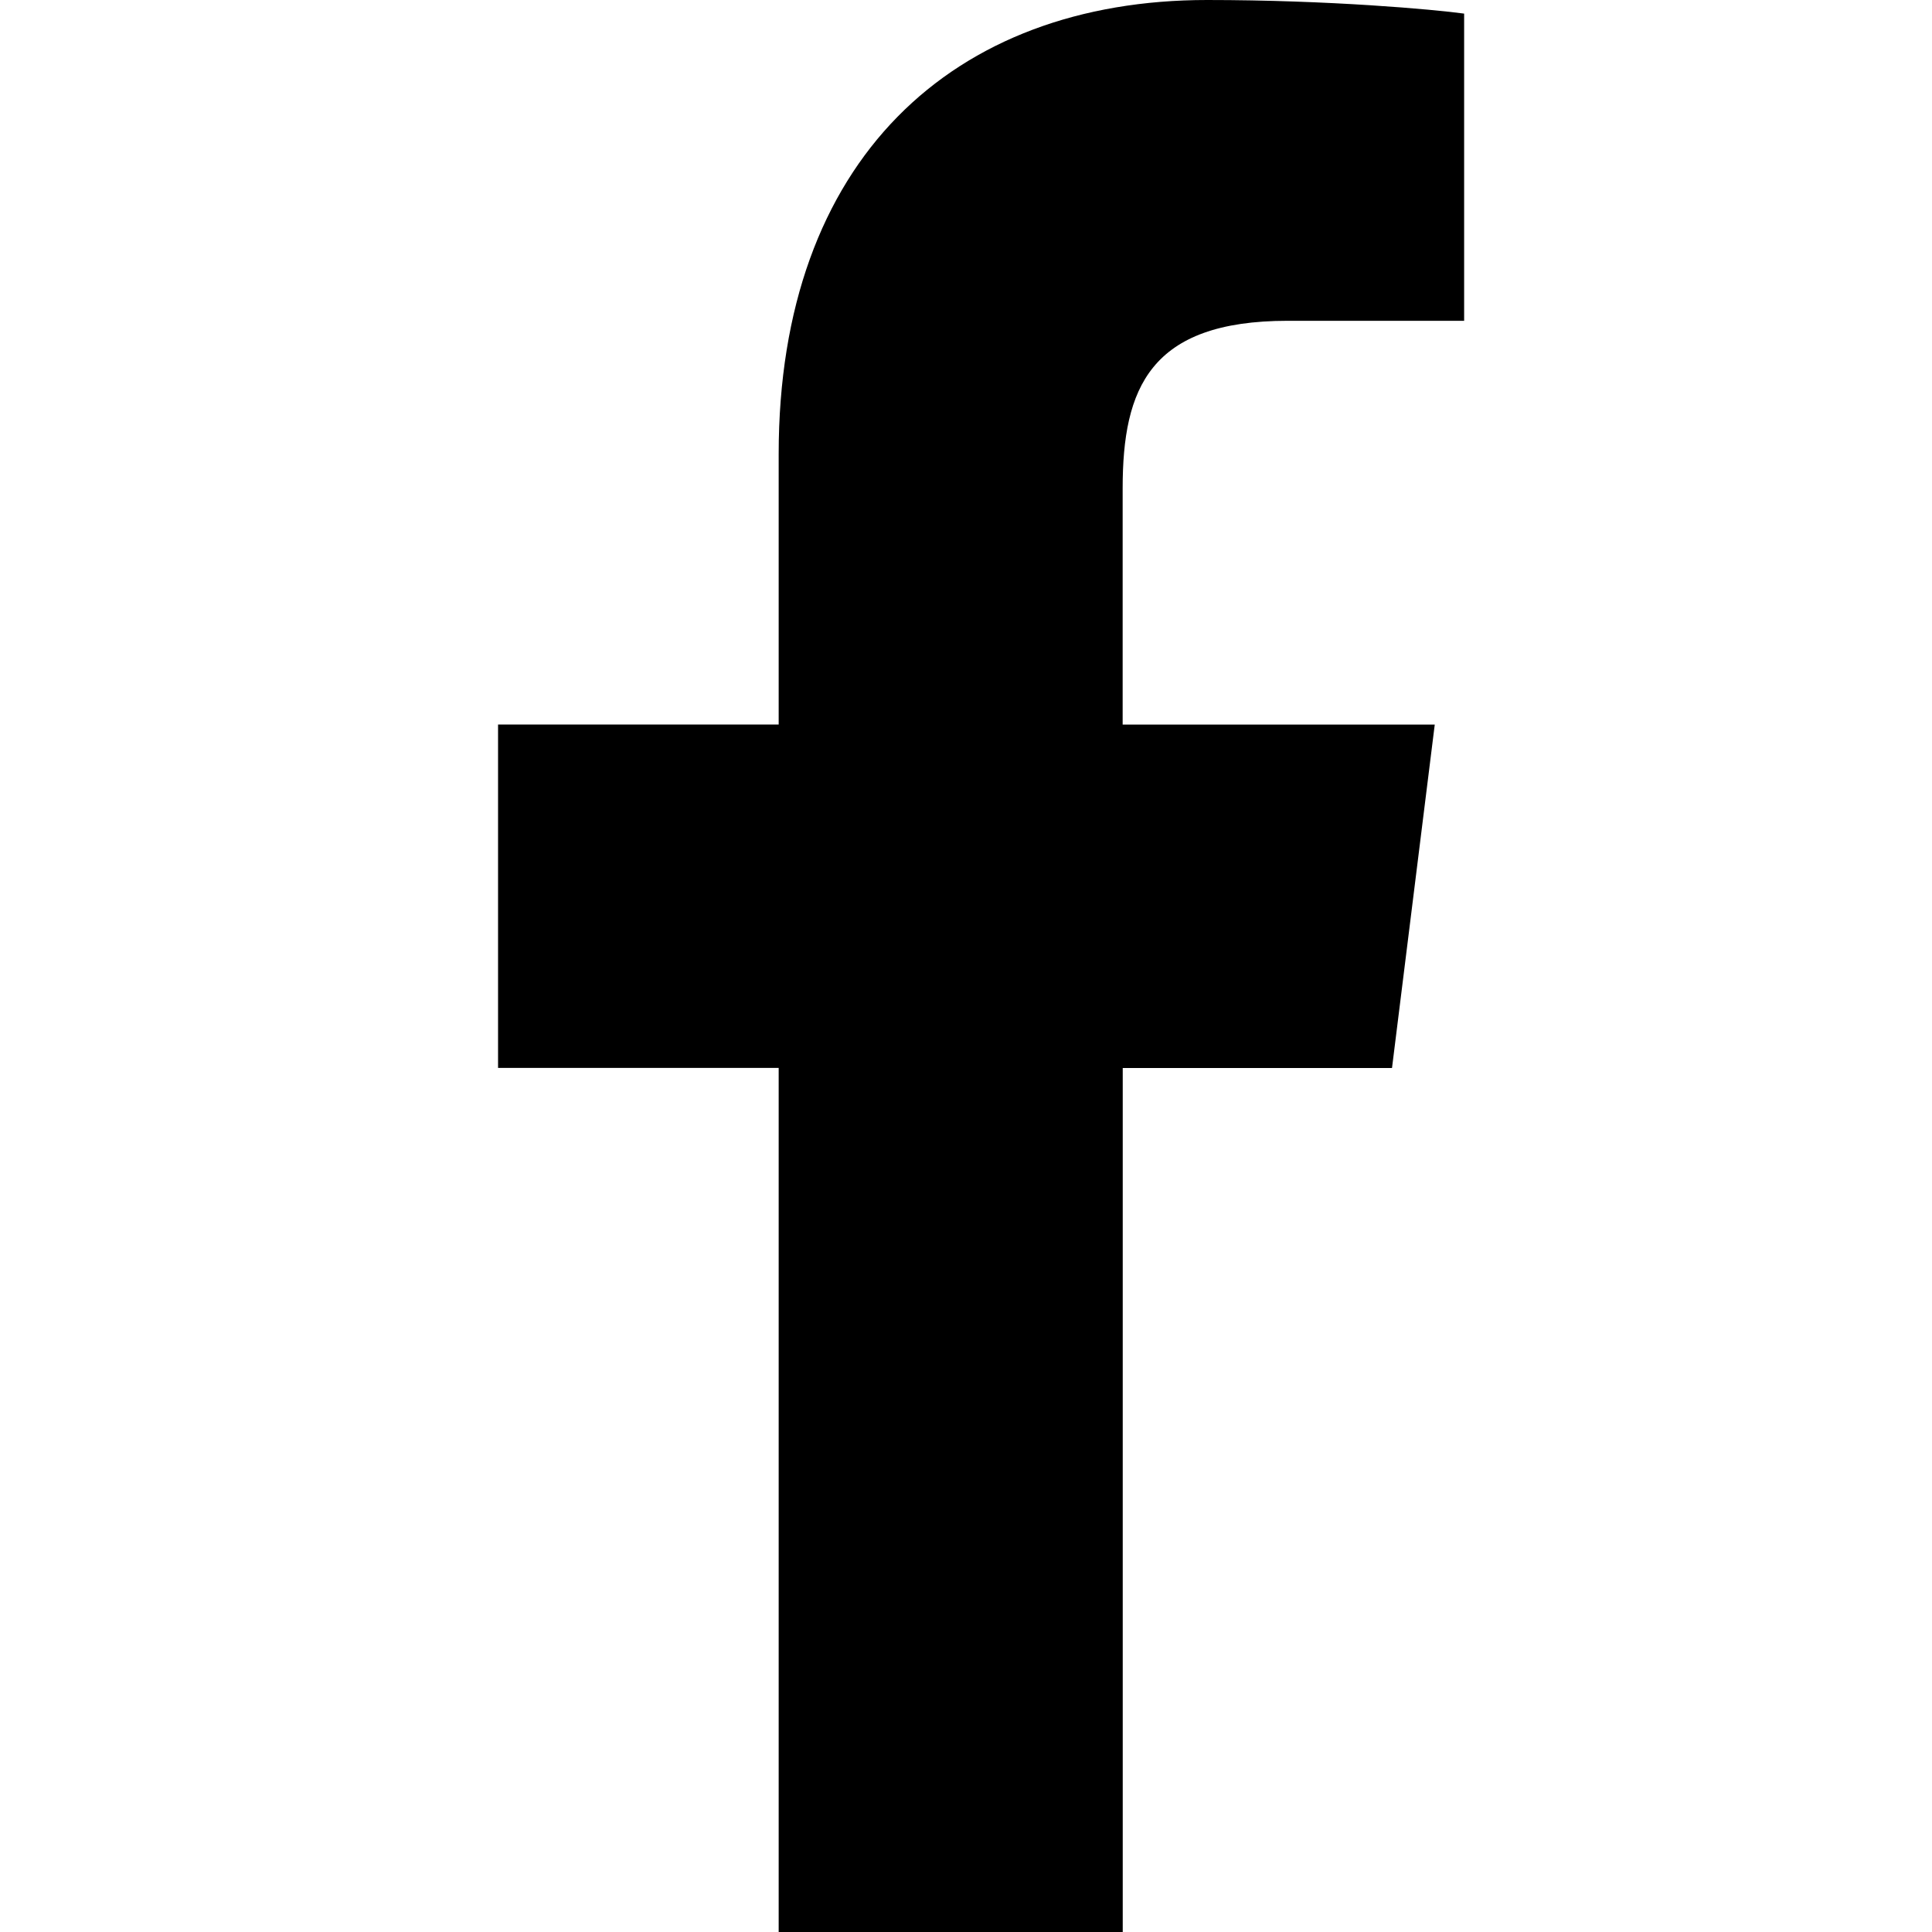
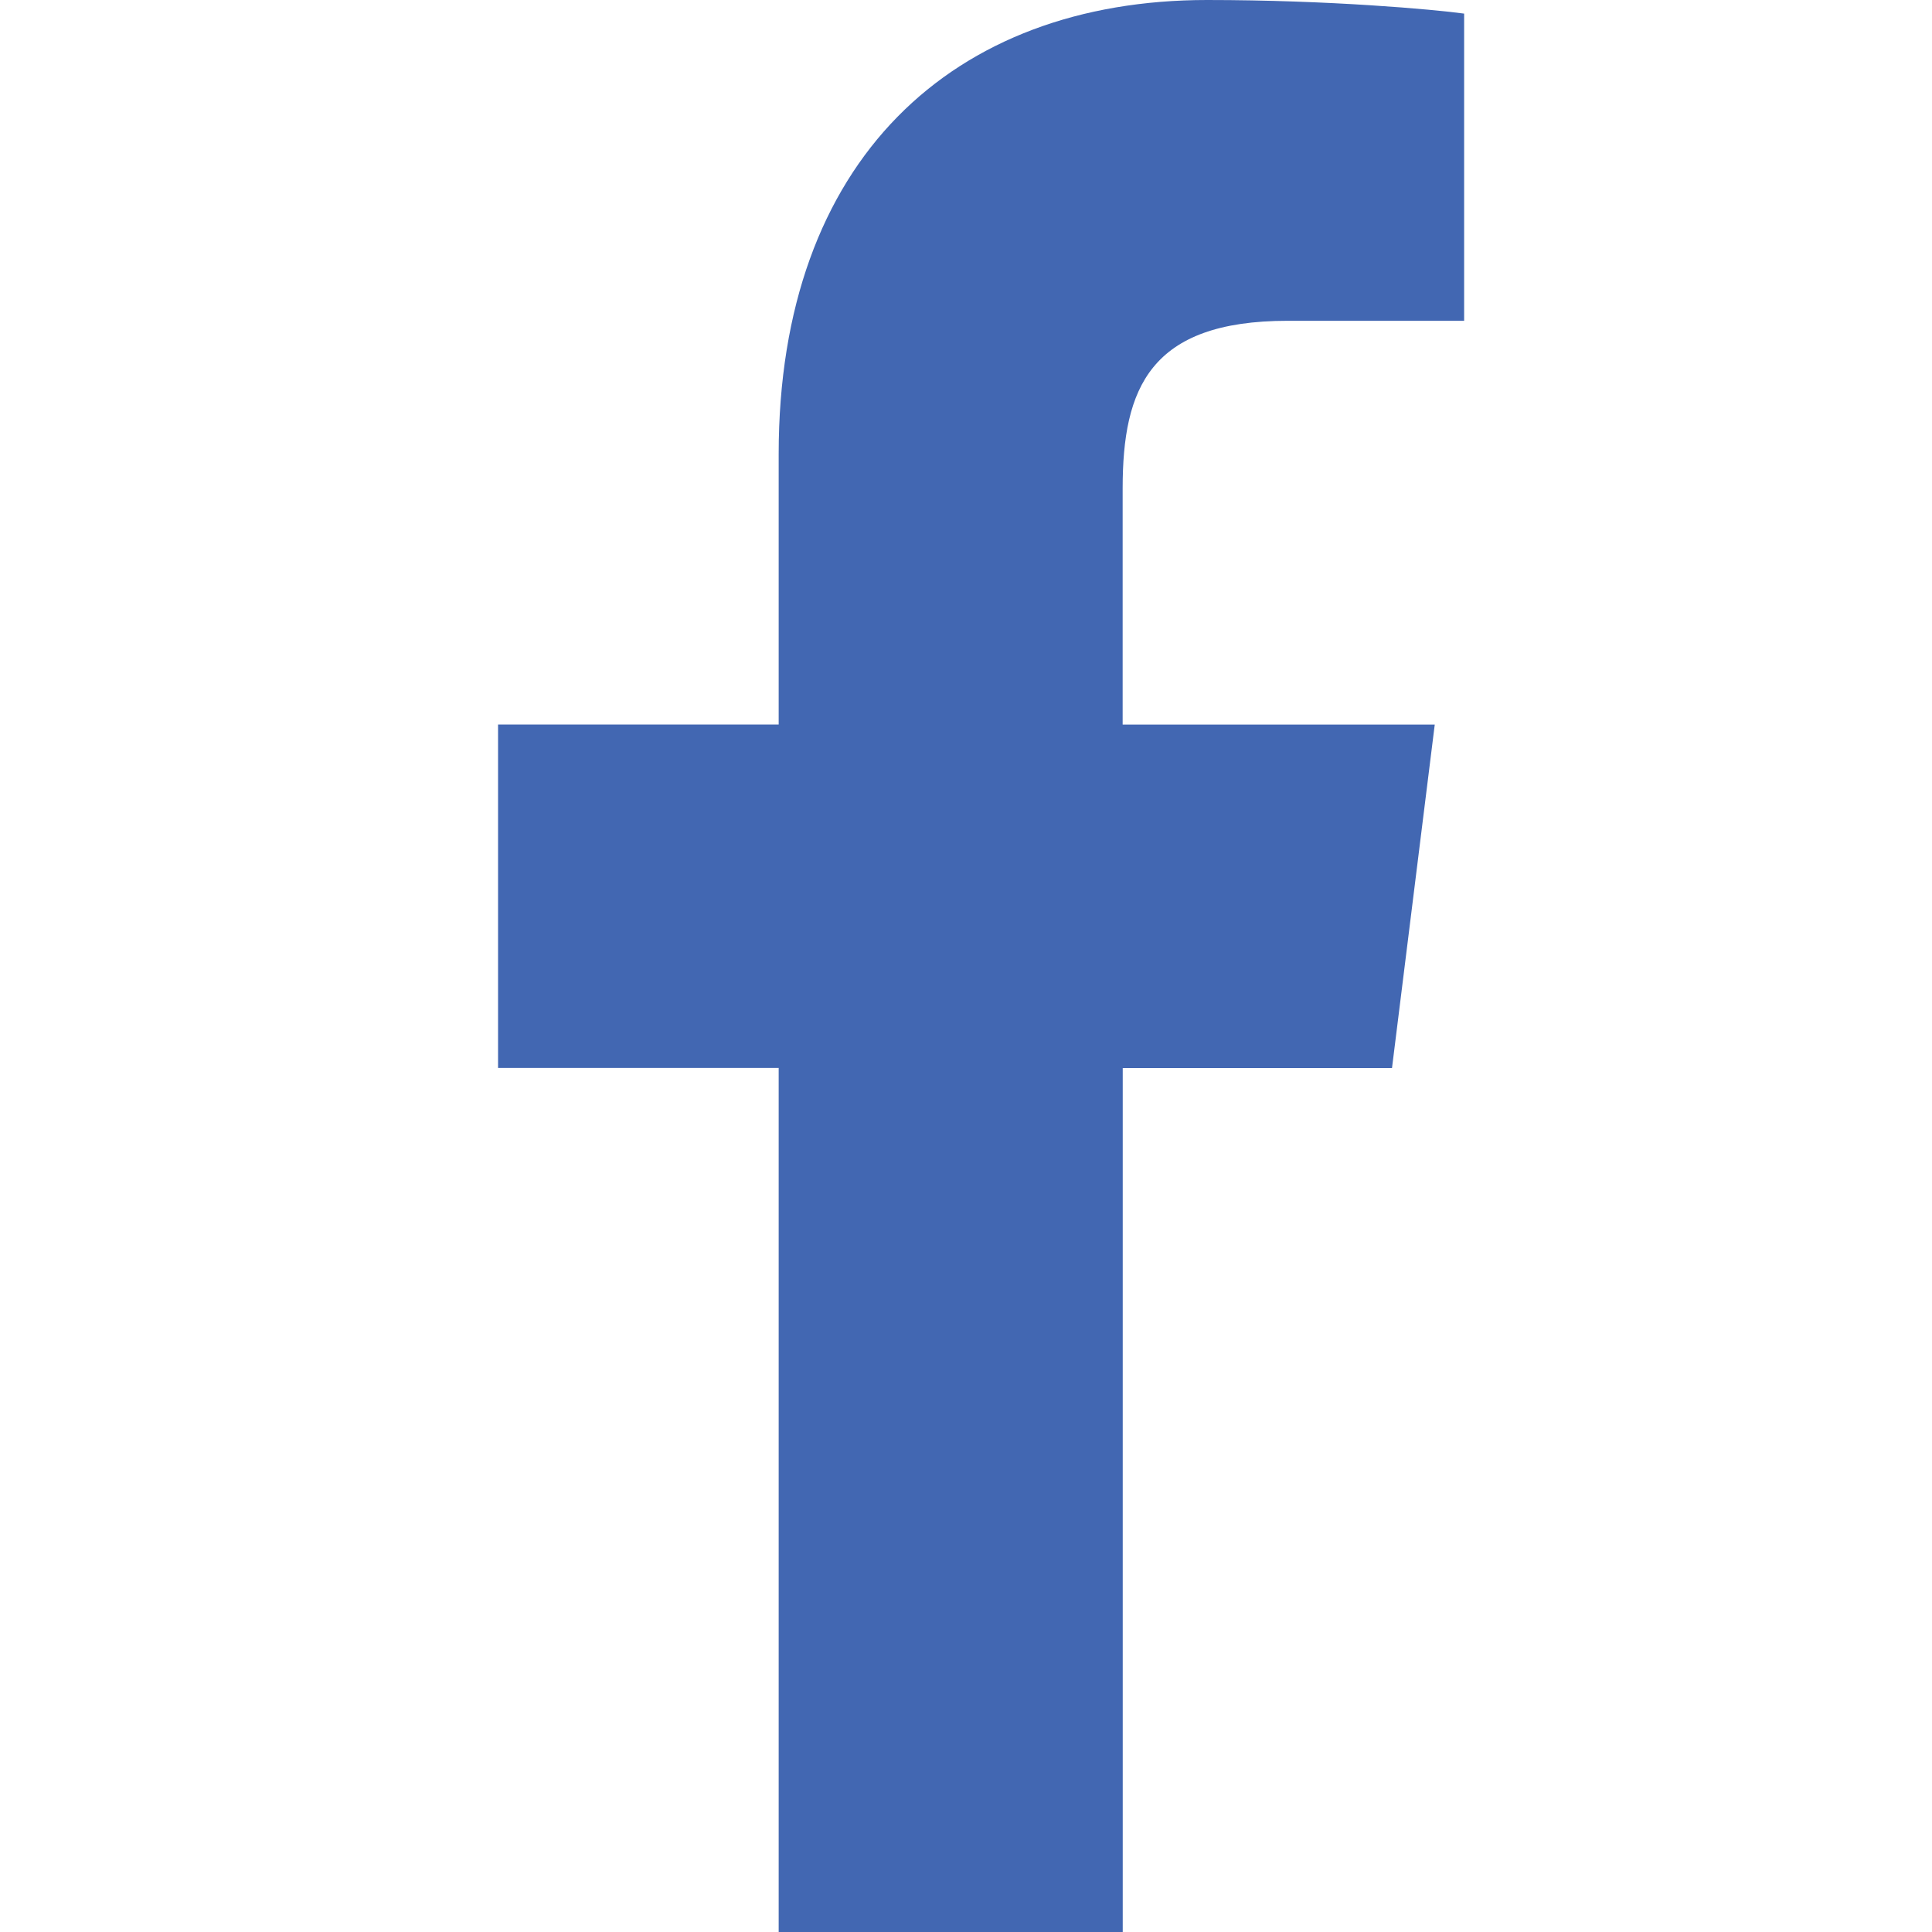
- <svg xmlns="http://www.w3.org/2000/svg" id="Bold" enable-background="new 0 0 24 24" height="512" viewBox="0 0 24 24" width="512">
+ <svg xmlns="http://www.w3.org/2000/svg" id="Bold" fill="#4267B2" enable-background="new 0 0 24 24" height="512" viewBox="0 0 24 24" width="512">
  <path d="m15.997 3.985h2.191v-3.816c-.378-.052-1.678-.169-3.192-.169-3.159 0-5.323 1.987-5.323 5.639v3.361h-3.486v4.266h3.486v10.734h4.274v-10.733h3.345l.531-4.266h-3.877v-2.939c.001-1.233.333-2.077 2.051-2.077z" />
</svg>
